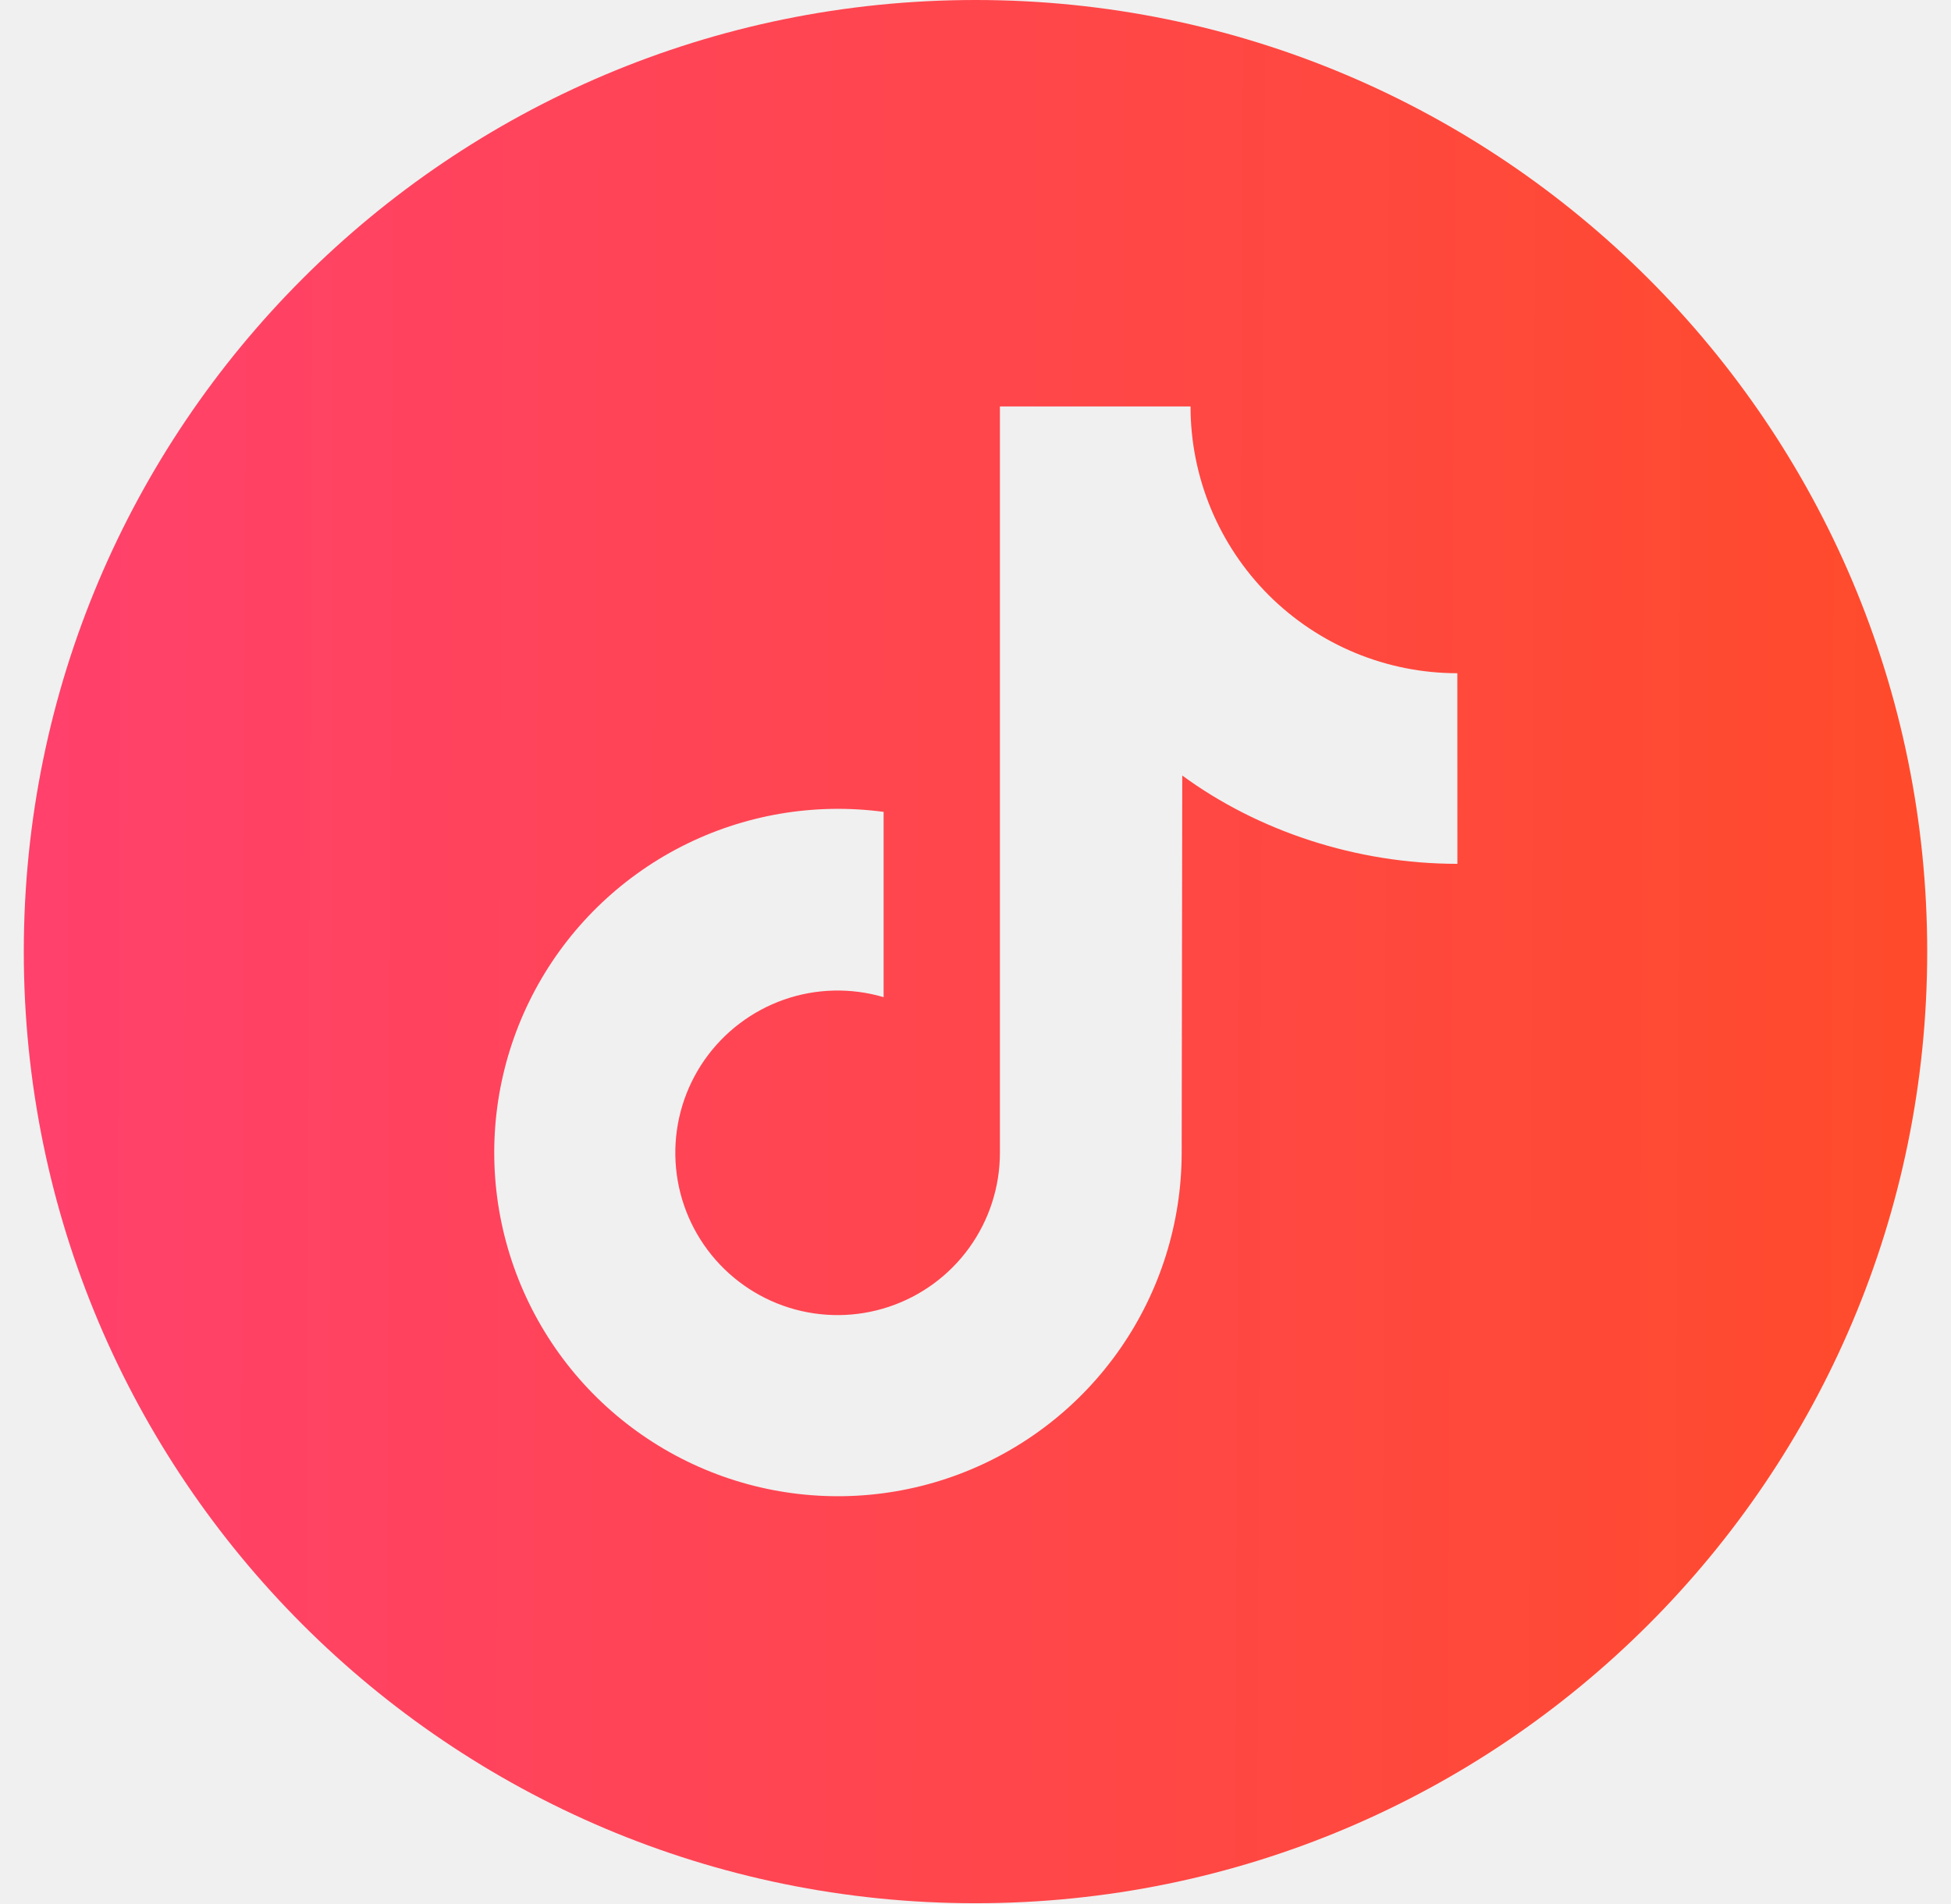
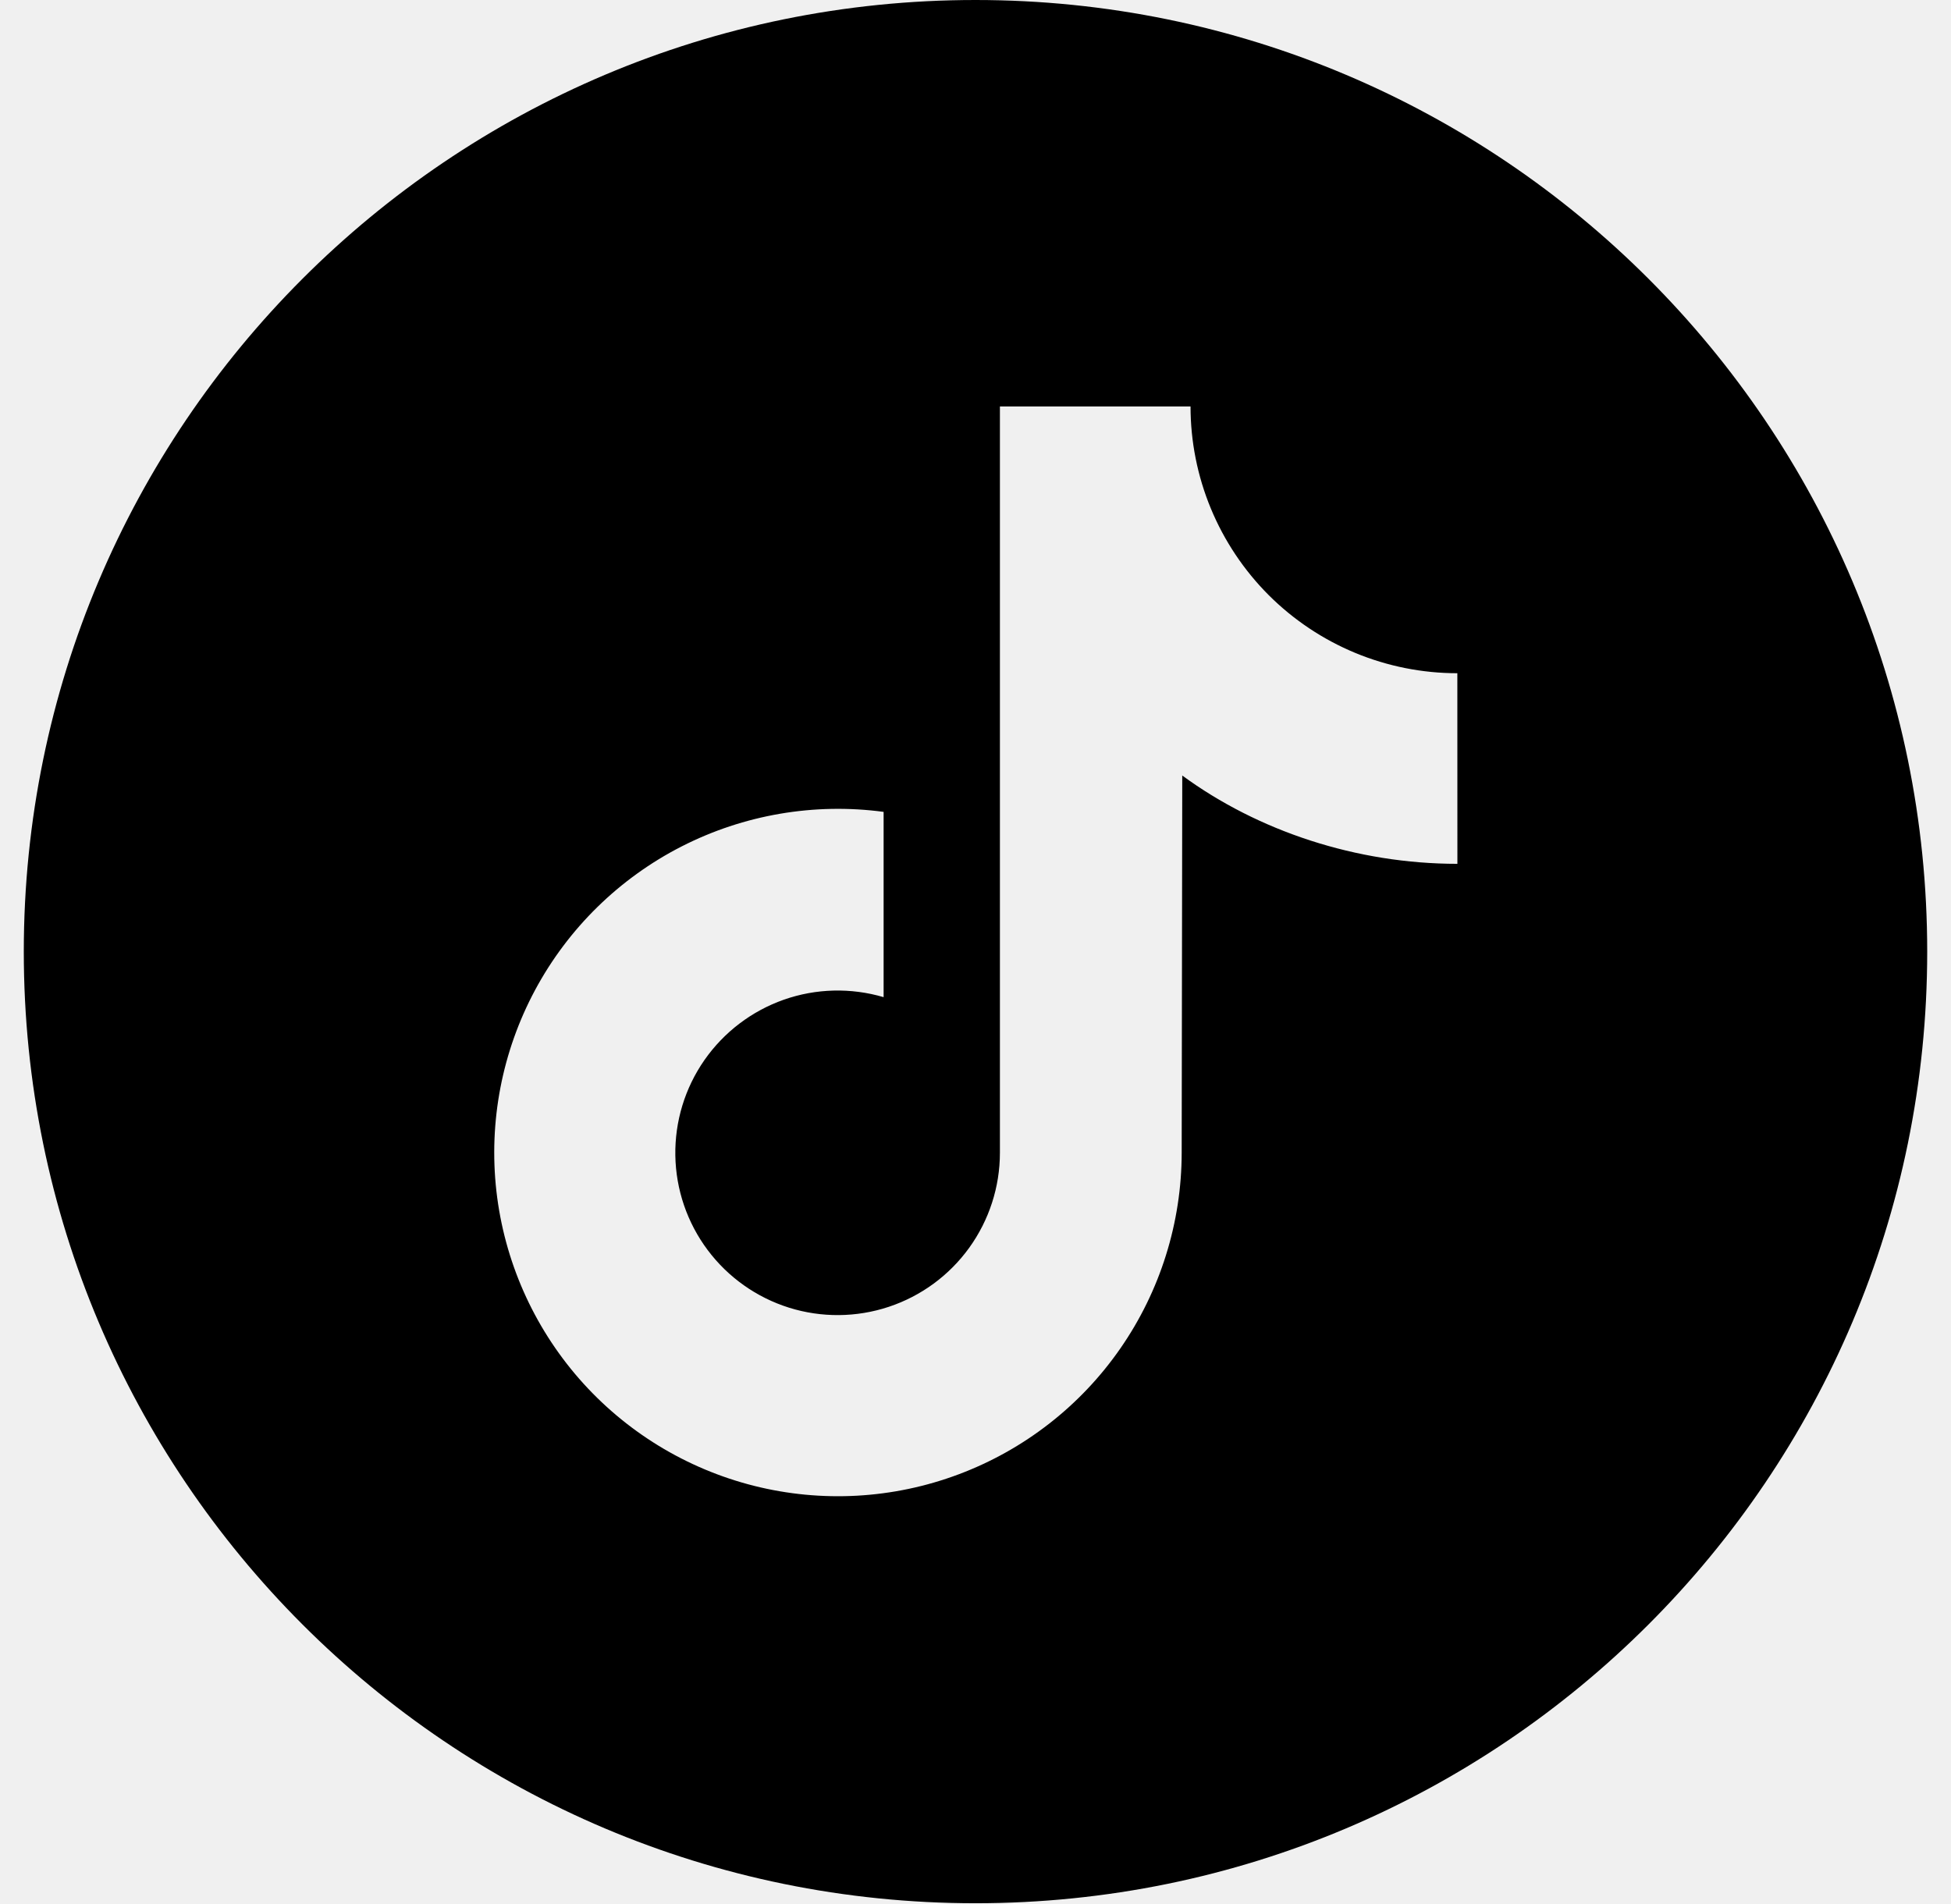
<svg xmlns="http://www.w3.org/2000/svg" width="41" height="40" viewBox="0 0 41 40" fill="none">
-   <g clip-path="url(#clip0_511_1433)">
+   <g clipPath="url(#clip0_511_1433)">
    <path d="M20.5 0C9.454 0 0.5 8.954 0.5 20C0.5 31.046 9.454 40 20.5 40C31.546 40 40.5 31.046 40.5 20C40.5 8.954 31.546 0 20.5 0ZM30.627 18.155C28.503 18.155 26.436 17.466 24.845 16.299L24.833 24.229C24.831 25.698 24.382 27.132 23.544 28.34C22.707 29.547 21.521 30.47 20.145 30.986C18.77 31.502 17.269 31.586 15.844 31.227C14.42 30.868 13.138 30.083 12.171 28.977C11.204 27.87 10.598 26.495 10.432 25.035C10.267 23.575 10.551 22.1 11.246 20.805C11.941 19.511 13.014 18.459 14.323 17.79C15.631 17.122 17.112 16.868 18.569 17.063V20.957C17.882 20.755 17.148 20.773 16.473 21.01C15.797 21.248 15.213 21.692 14.803 22.28C14.394 22.867 14.18 23.569 14.192 24.286C14.204 25.002 14.441 25.696 14.87 26.27C15.299 26.844 15.897 27.268 16.581 27.483C17.264 27.697 17.998 27.691 18.678 27.465C19.358 27.239 19.949 26.805 20.368 26.224C20.787 25.643 21.013 24.945 21.013 24.229V8.542H25.019C25.019 9.278 25.164 10.007 25.446 10.688C25.728 11.368 26.141 11.986 26.661 12.507C27.182 13.027 27.8 13.44 28.48 13.722C29.161 14.004 29.89 14.149 30.626 14.149L30.627 18.155Z" fill="url(#paint0_linear_511_1433)" />
  </g>
  <defs>
    <linearGradient id="paint0_linear_511_1433" x1="0.5" y1="18.823" x2="40.509" y2="18.995" gradientUnits="userSpaceOnUse">
-       <stop stop-color="#FF416C" />
-       <stop offset="1" stop-color="#FF4B2B" />
+       <stop stopColor="#FF416C" />
+       <stop offset="1" stopColor="#FF4B2B" />
    </linearGradient>
    <clipPath id="clip0_511_1433">
      <rect width="40" height="40" fill="white" transform="translate(0.5)" />
    </clipPath>
  </defs>
</svg>
